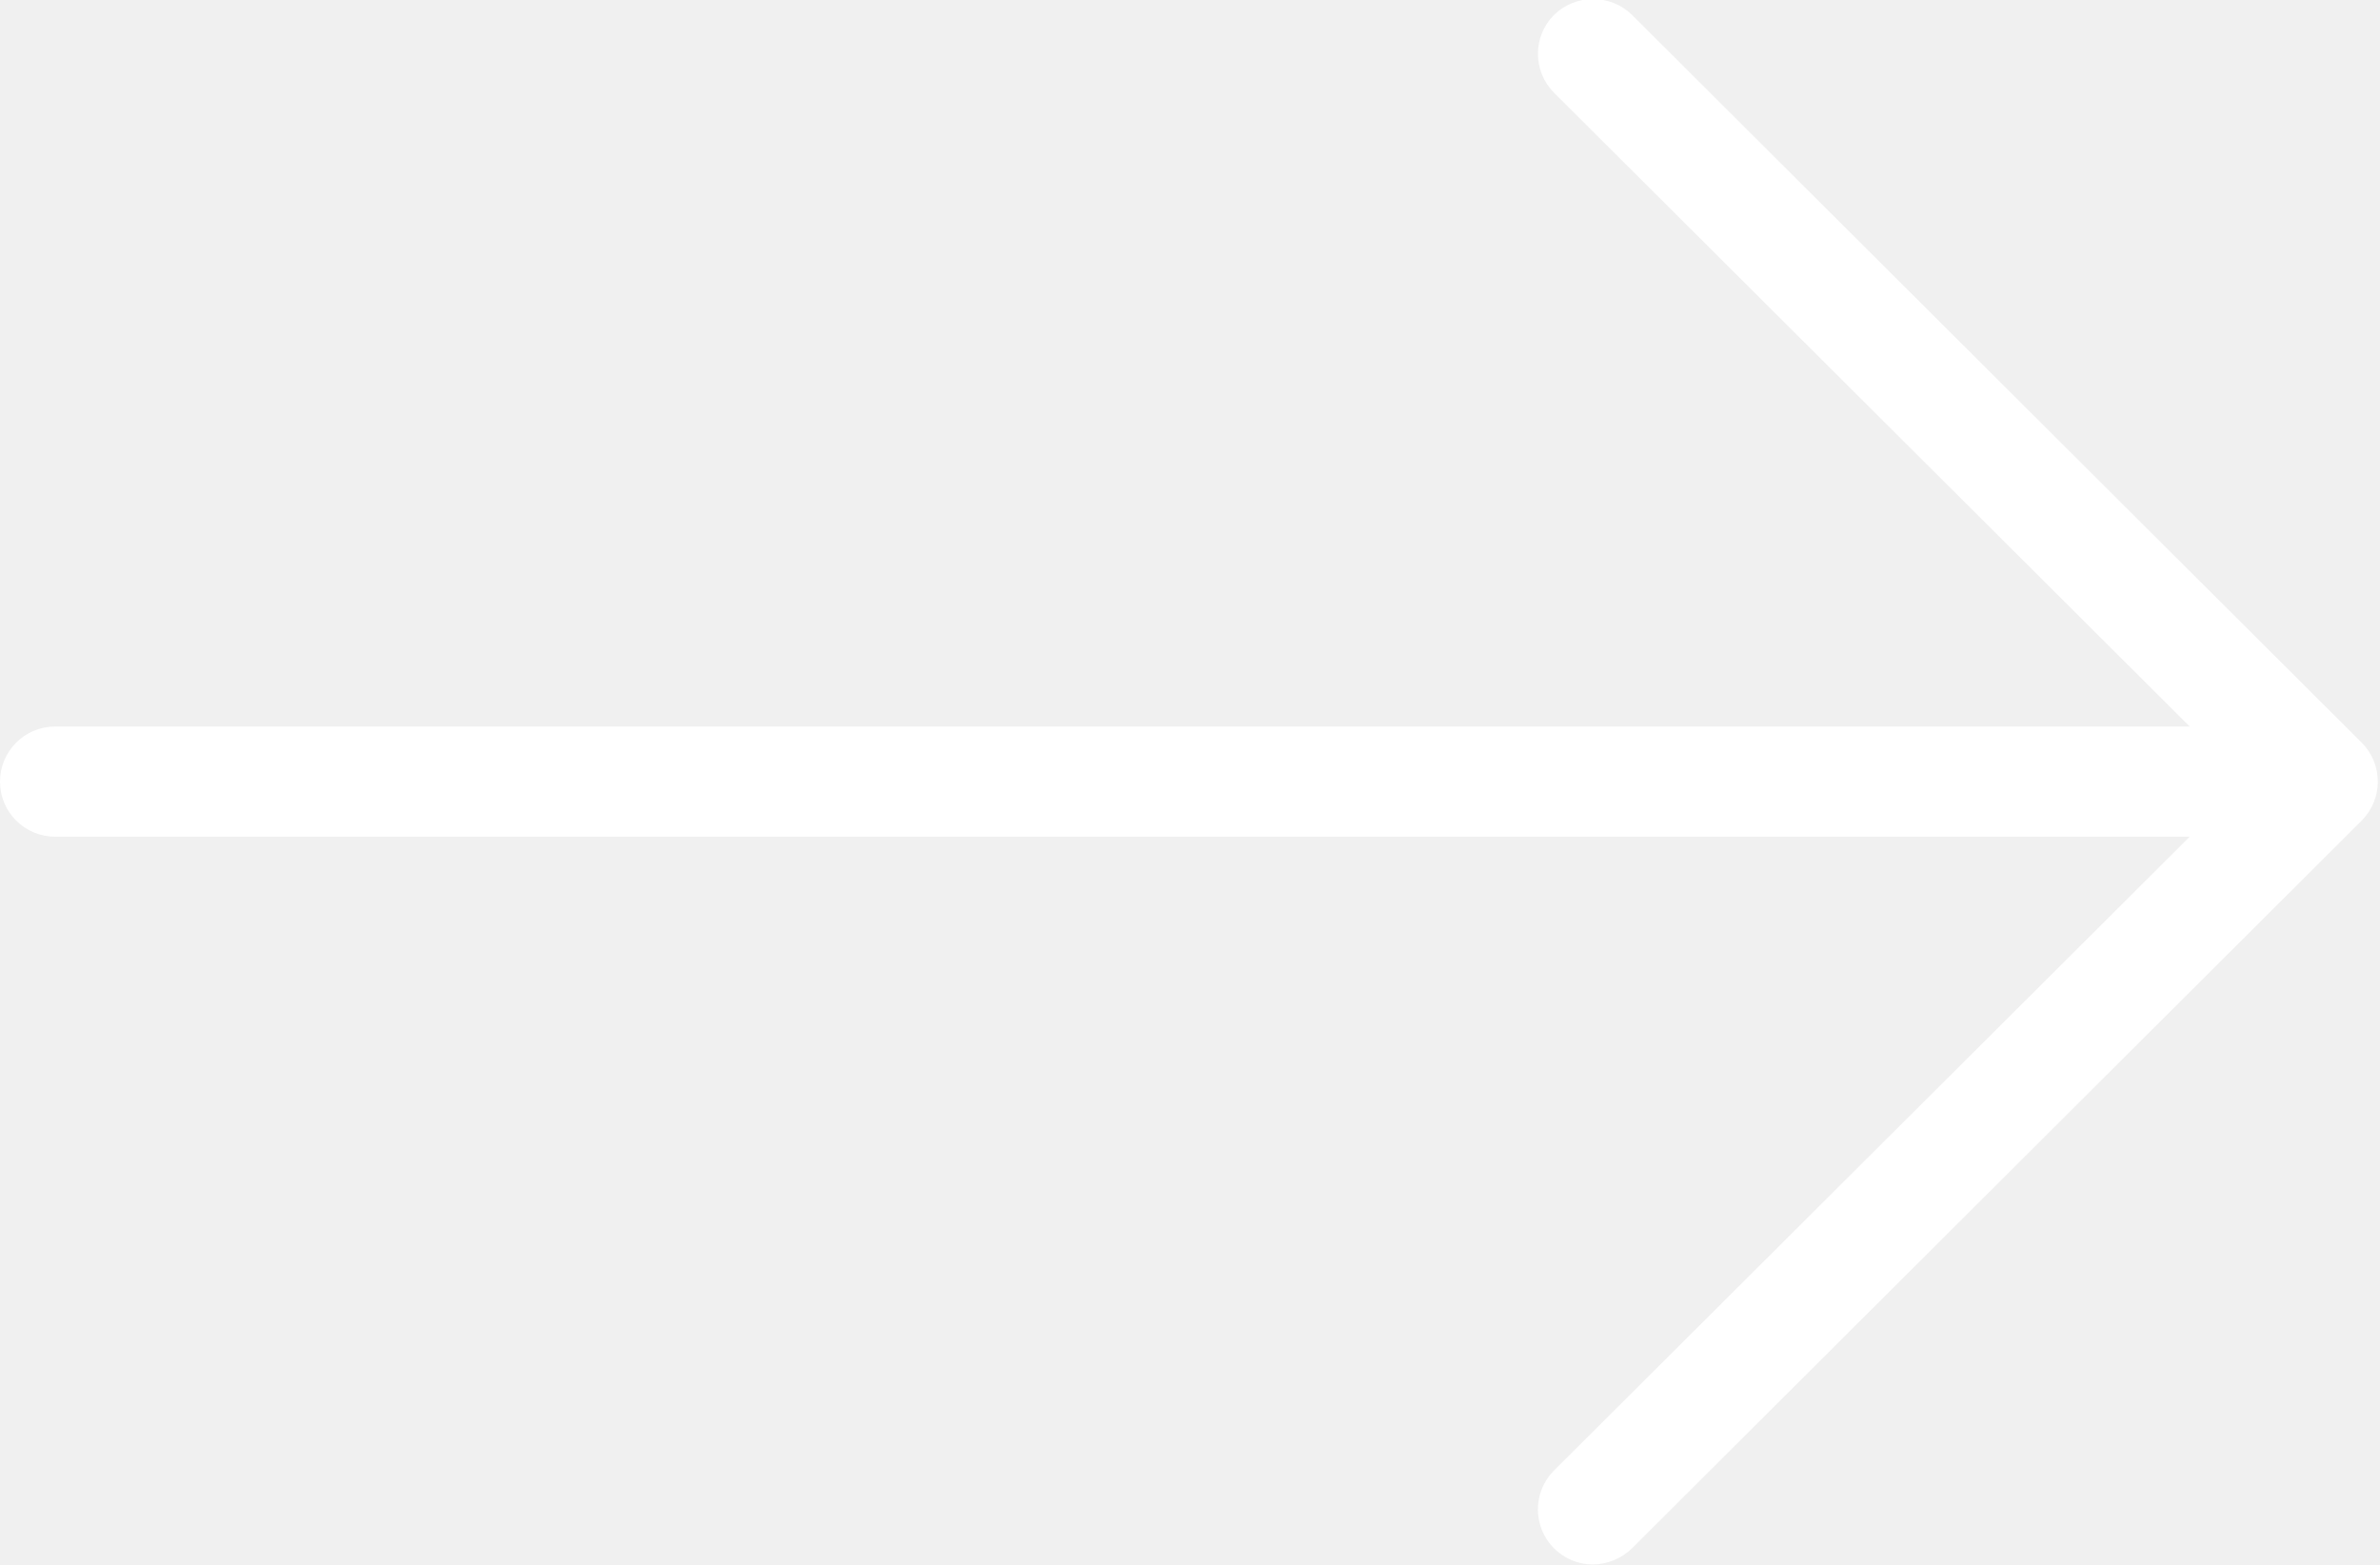
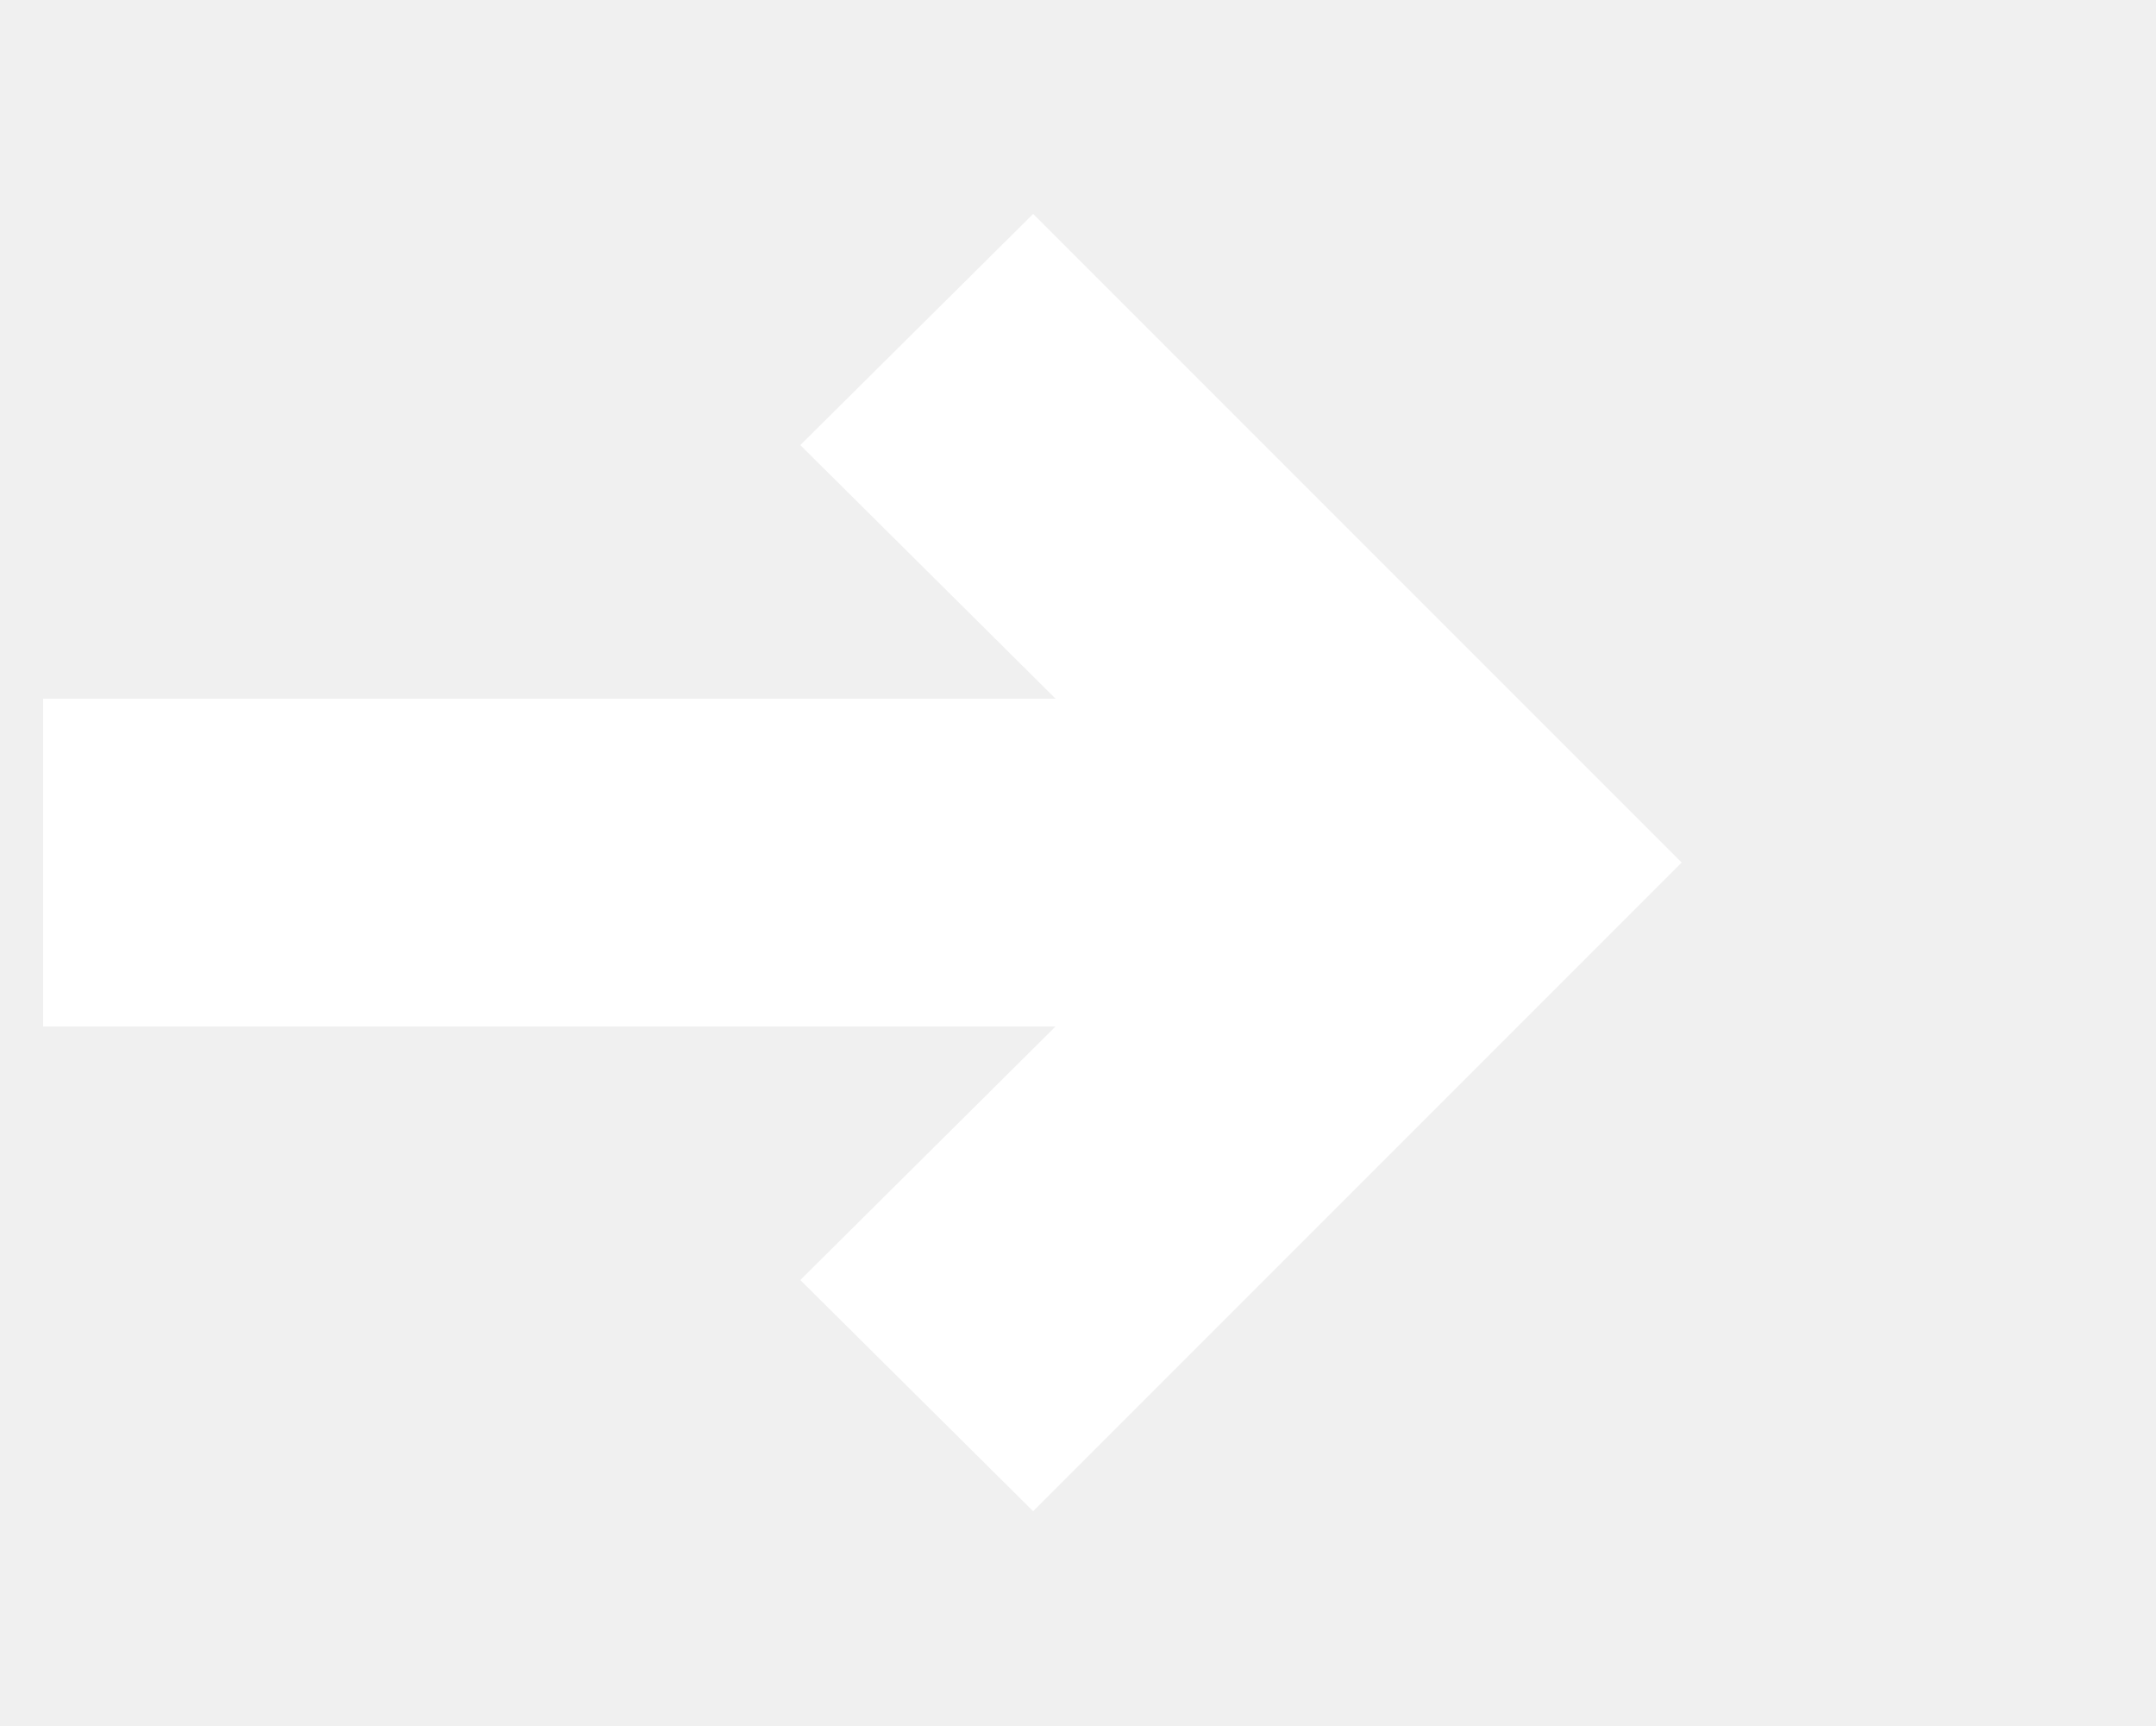
- <svg xmlns="http://www.w3.org/2000/svg" width="38.03" height="25" viewBox="0 0 38.03 25">
-   <path d="M37.74 11.87L26.08.24a.893.893 0 0 0-1.25 0 .881.881 0 0 0 0 1.24l10.16 10.13H.88a.88.88 0 0 0 0 1.76h34.11L24.83 23.5a.88.88 0 0 0 .62 1.5.911.911 0 0 0 .63-.26l11.66-11.63a.881.881 0 0 0 0-1.24z" fill="#fff" fill-rule="evenodd" />
+ <svg xmlns="http://www.w3.org/2000/svg" width="75" height="60" viewBox="0 0 75 60" fill="none">
+   <path d="M35.94 7.44L27.84 15.48L36.72 24.3L1.5 24.3L1.5 35.7L36.72 35.7L27.84 44.52L35.94 52.56L58.5 30L35.94 7.44Z" fill="white" />
</svg>
